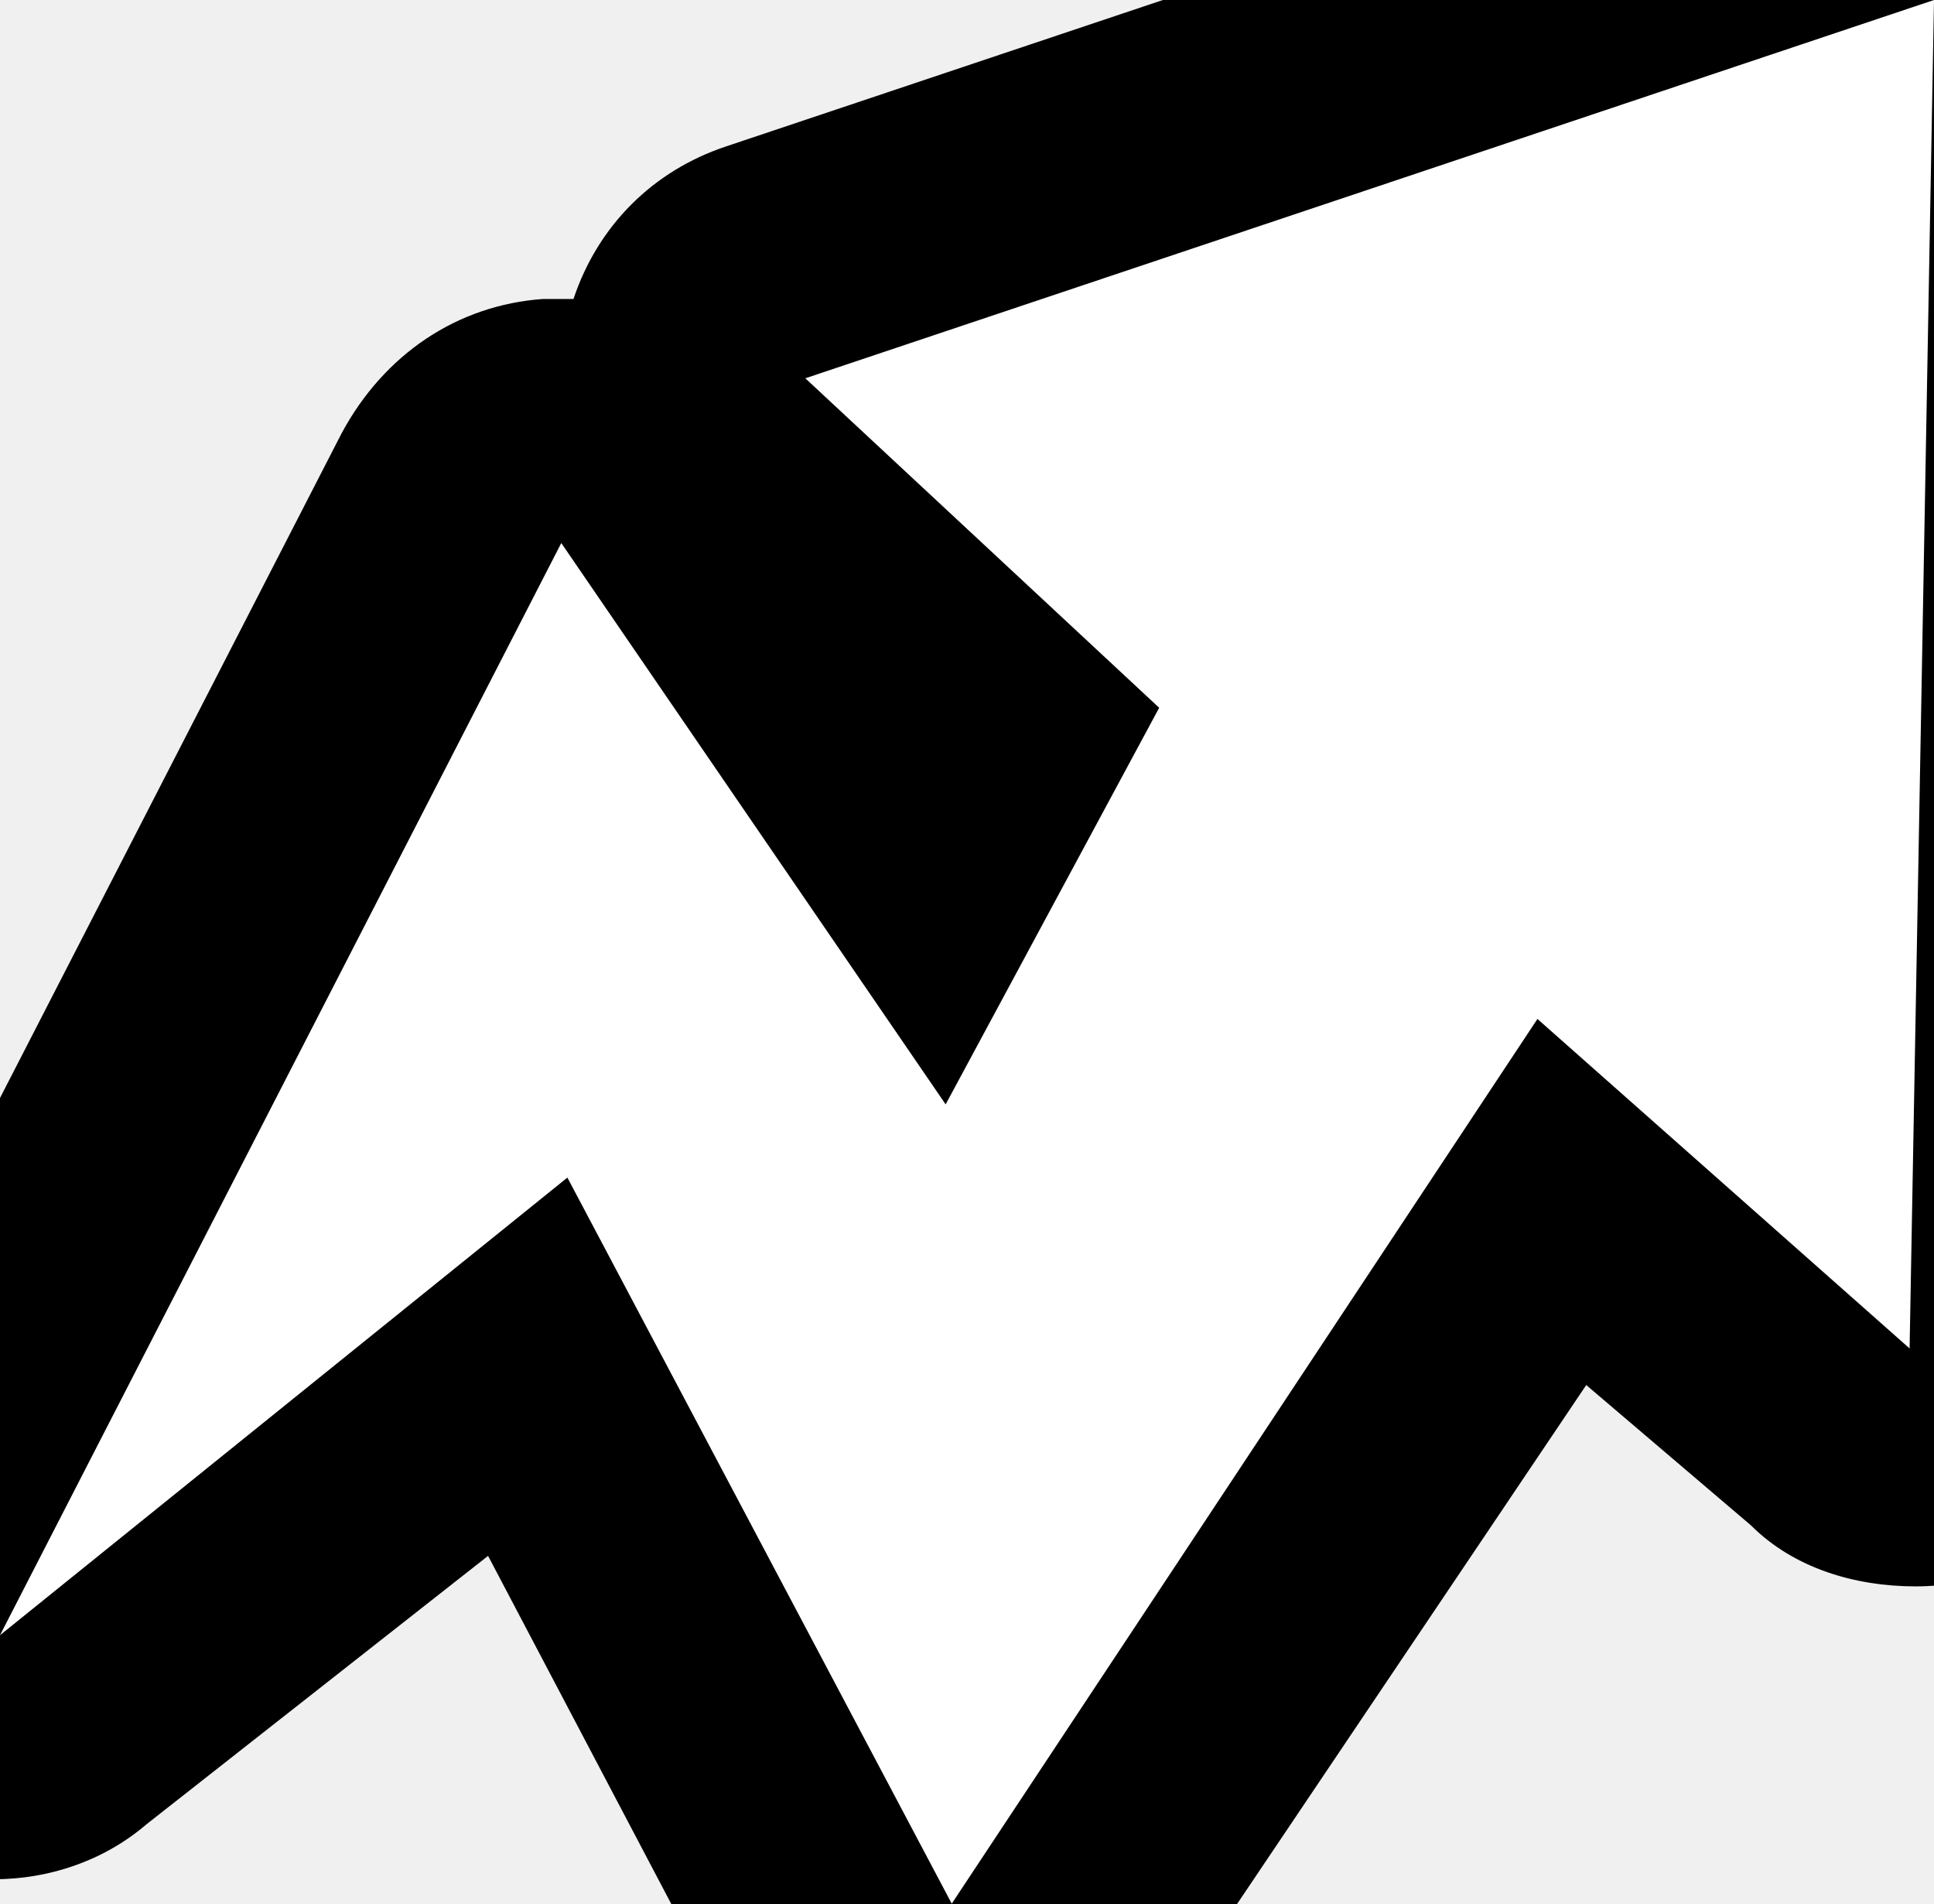
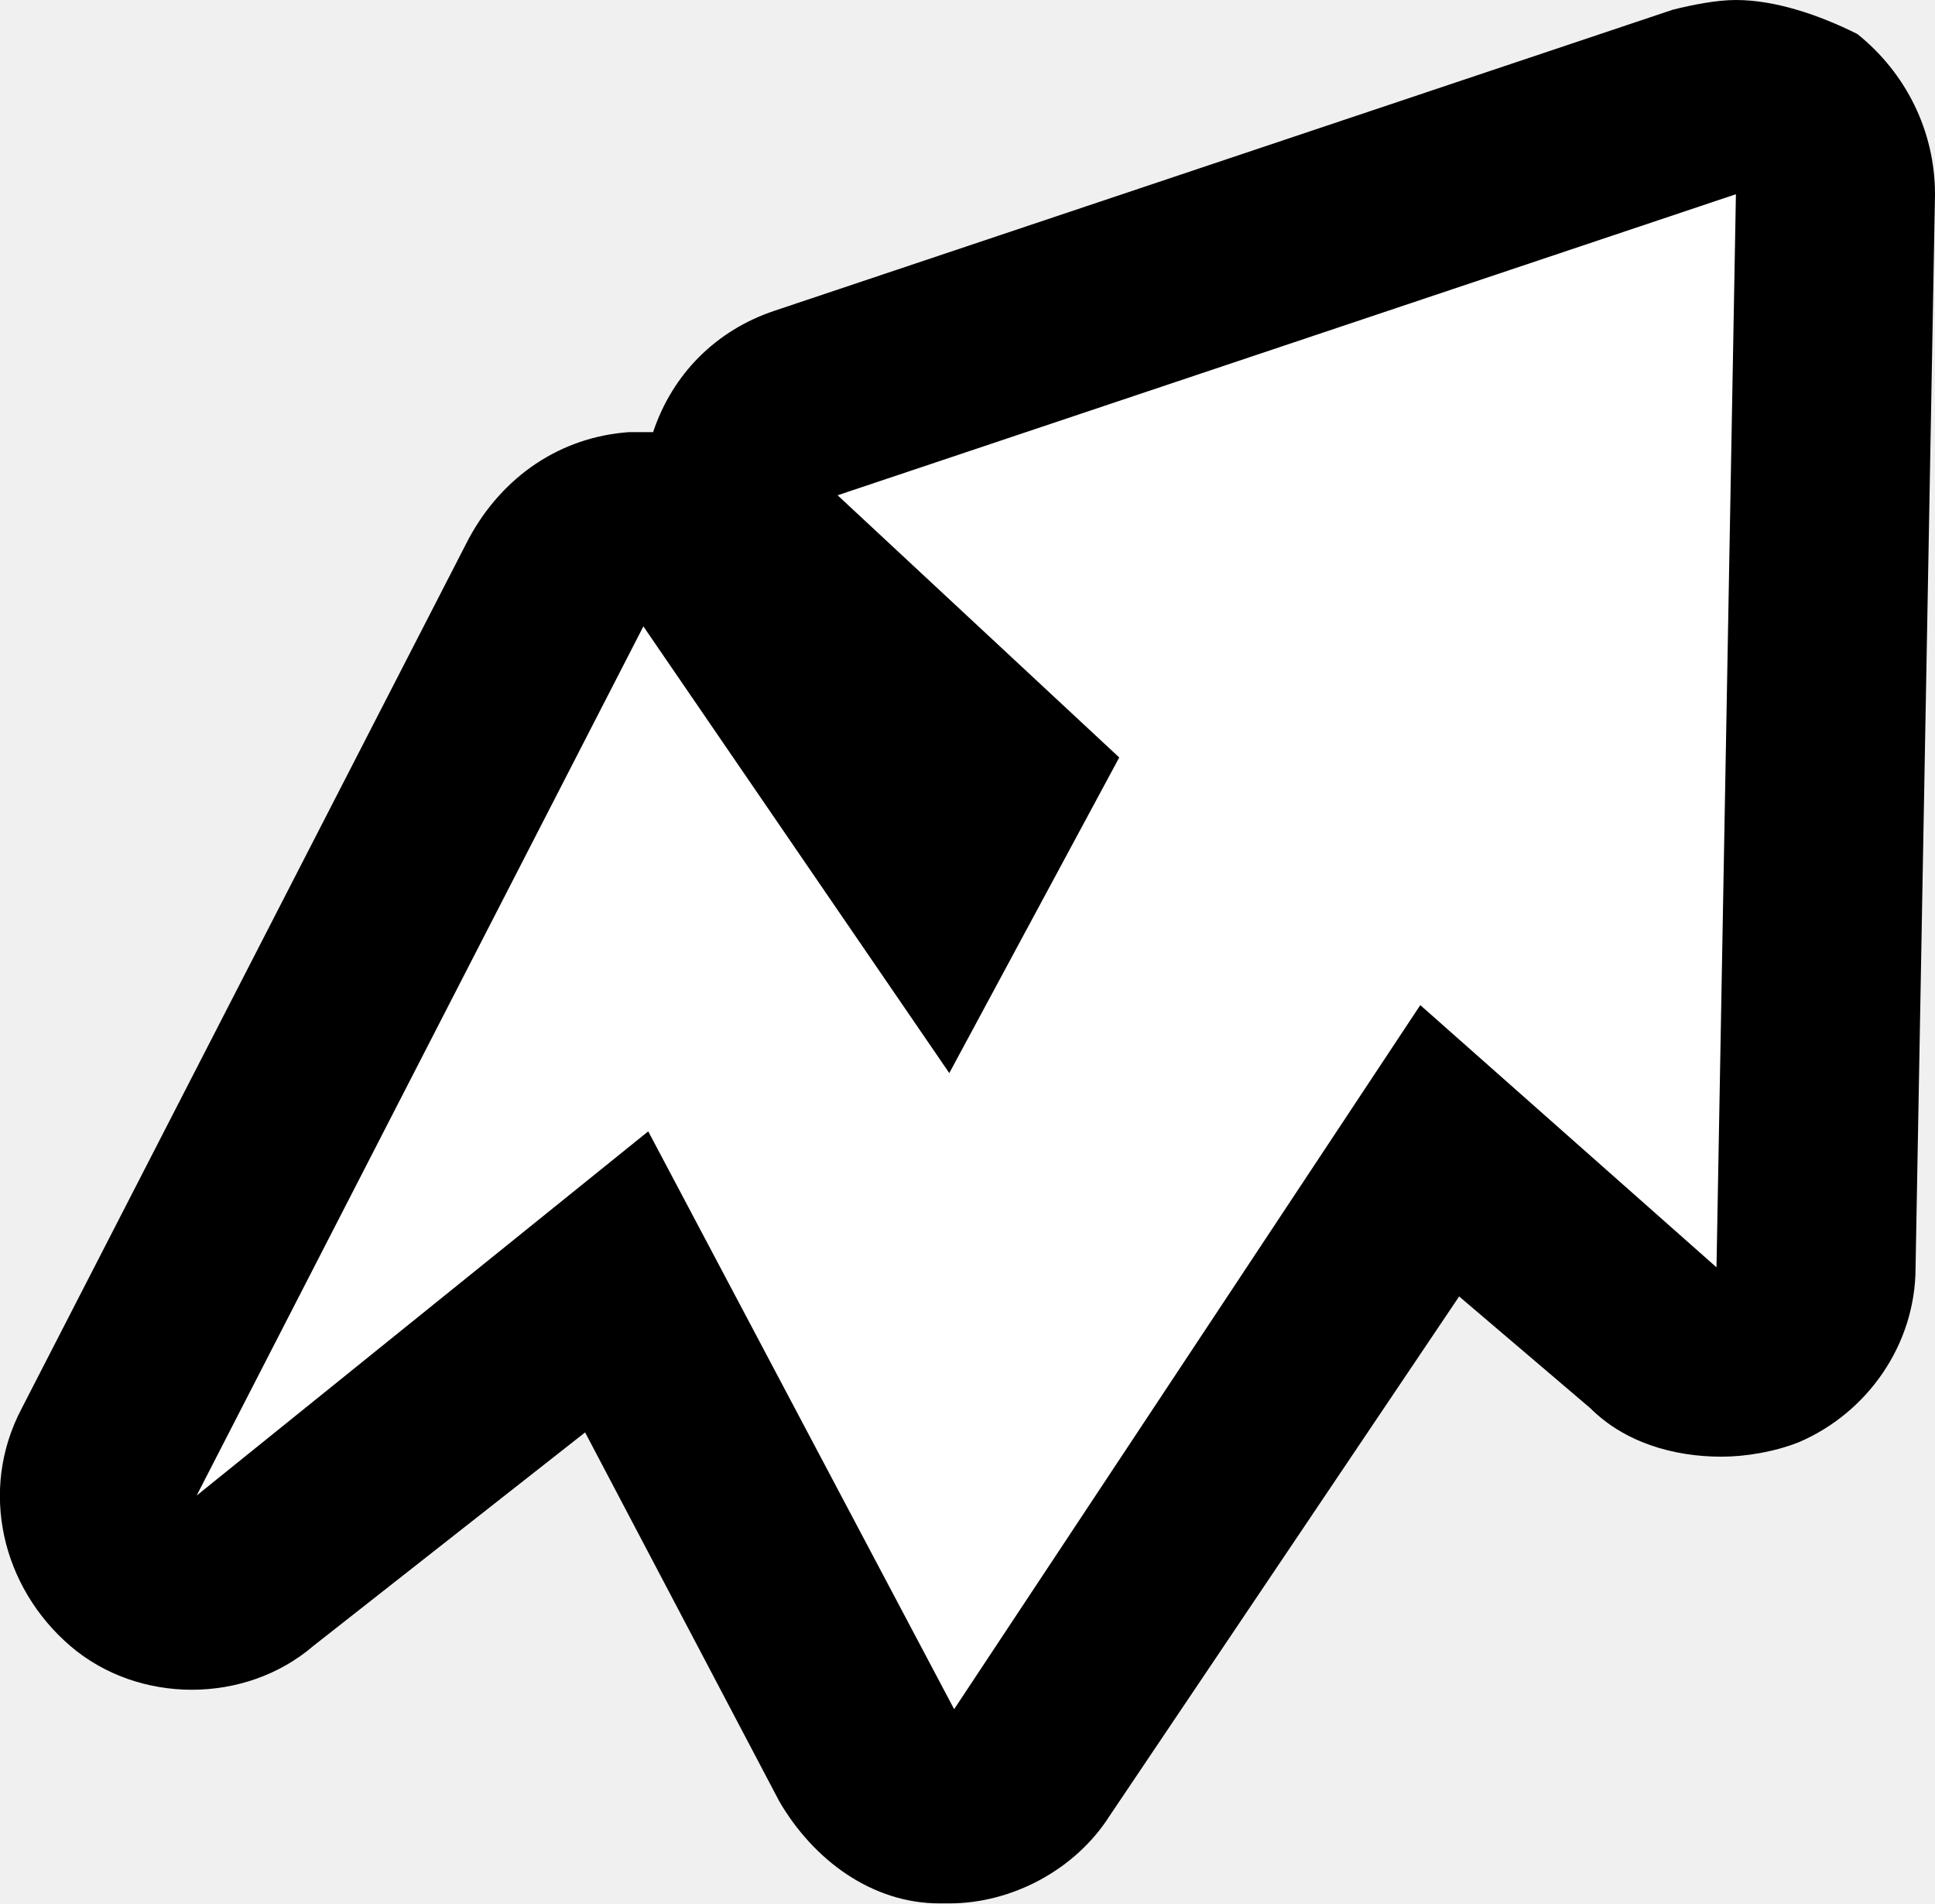
- <svg xmlns="http://www.w3.org/2000/svg" version="1.1" id="Layer_2_00000180358716829309214400000014721451201233621130_" x="0px" y="0px" viewBox="0 0 31.7 31.2" style="enable-background:new 0 0 31.7 31.2;" xml:space="preserve">
-   <style type="text/css">
- 	.st0{fill-rule:evenodd;clip-rule:evenodd;fill:#FFFFFF;}
- </style>
-   <g id="Layer_1-2">
+ <svg xmlns="http://www.w3.org/2000/svg" id="Layer_2" data-name="Layer 2" viewBox="0 0 39.85 39.2">
+   <defs>
+     <style>
+       .cls-1 {
+         fill: #fff;
+         fill-rule: evenodd;
+       }
+     </style>
+   </defs>
+   <g id="Layer_1-2" data-name="Layer 1-2">
    <g>
-       <path class="st0" d="M15.5,33.2c-0.7,0-1.3-0.4-1.7-1.1l-5.2-9.8l-7.4,6c-0.4,0.3-0.8,0.4-1.3,0.4c-0.4,0-0.9-0.1-1.3-0.4    c-0.7-0.6-0.9-1.6-0.5-2.5L7.4,8c0.3-0.6,1-1,1.7-1.1c0,0,0.1,0,0.1,0c0.7,0,1.3,0.3,1.6,0.9l4.4,6.5l1.2-2.2l-4.7-4.3    c-0.5-0.5-0.7-1.2-0.6-1.9c0.1-0.7,0.7-1.2,1.3-1.5l18.5-6.2C31.3-2,31.5-2,31.7-2c0.4,0,0.8,0.1,1.2,0.4c0.5,0.4,0.8,1,0.8,1.6    l-0.4,22.1c0,0.8-0.5,1.5-1.2,1.8c-0.3,0.1-0.5,0.2-0.8,0.2c-0.5,0-1-0.2-1.3-0.5l-4.4-3.9l-8.3,12.6    C16.9,32.9,16.3,33.2,15.5,33.2C15.6,33.2,15.5,33.2,15.5,33.2z" />
-       <path d="M31.7,0l-0.4,22.1l-6.1-5.4l-9.6,14.5L9.3,19.3L0,26.8L9.2,8.9l6.3,9.2l3.5-6.5l-5.8-5.4L31.7,0 M31.7-4    c-0.4,0-0.9,0.1-1.3,0.2L11.9,2.4c-1.2,0.4-2.1,1.3-2.5,2.5c-0.1,0-0.1,0-0.2,0c-0.1,0-0.2,0-0.3,0C7.5,5,6.3,5.8,5.6,7.1L-3.6,25    c-0.9,1.7-0.4,3.7,1,4.9c0.7,0.6,1.6,0.9,2.5,0.9c0.9,0,1.8-0.3,2.5-0.9L8,25.5l4,7.6c0.7,1.2,1.9,2.1,3.3,2.1c0.1,0,0.1,0,0.2,0    c1.3,0,2.6-0.7,3.3-1.8L26,22.7l2.7,2.3c0.7,0.7,1.7,1,2.7,1c0.5,0,1.1-0.1,1.6-0.3c1.4-0.6,2.4-2,2.4-3.6l0.4-22.1    c0-1.3-0.6-2.5-1.6-3.3C33.4-3.7,32.5-4,31.7-4L31.7-4z" />
+       <path class="cls-1" d="m19.55,37.2c-.7,0-1.3-.4-1.7-1.1l-5.2-9.8-7.4,6c-.4.3-.8.4-1.3.4-.4,0-.9-.1-1.3-.4-.7-.6-.9-1.6-.5-2.5L11.45,12c.3-.6,1-1,1.7-1.1h.1c.7,0,1.3.3,1.6.9l4.4,6.5,1.2-2.2-4.7-4.3c-.5-.5-.7-1.2-.6-1.9.1-.7.7-1.2,1.3-1.5l18.5-6.2c.4-.2.6-.2.8-.2.4,0,.8.1,1.2.4.5.4.8,1,.8,1.6l-.4,22.1c0,.8-.5,1.5-1.2,1.8-.3.1-.5.2-.8.2-.5,0-1-.2-1.3-.5l-4.4-3.9-8.3,12.6c-.4.6-1,.9-1.8.9.1,0,0,0,0,0Z" />
+       <path d="m35.75,4l-.4,22.1-6.1-5.4-9.6,14.5-6.3-11.9-9.3,7.5L13.25,12.9l6.3,9.2,3.5-6.5-5.8-5.4,18.5-6.2m0-4c-.4,0-.9.1-1.3.2L15.95,6.4c-1.2.4-2.1,1.3-2.5,2.5h-.5c-1.4.1-2.6.9-3.3,2.2L.45,29c-.9,1.7-.4,3.7,1,4.9.7.6,1.6.9,2.5.9s1.8-.3,2.5-.9l5.6-4.4,4,7.6c.7,1.2,1.9,2.1,3.3,2.1h.2c1.3,0,2.6-.7,3.3-1.8l7.2-10.7,2.7,2.3c.7.7,1.7,1,2.7,1,.5,0,1.1-.1,1.6-.3,1.4-.6,2.4-2,2.4-3.6l.4-22.1c0-1.3-.6-2.5-1.6-3.3-.8-.4-1.7-.7-2.5-.7h0Z" />
    </g>
  </g>
</svg>
